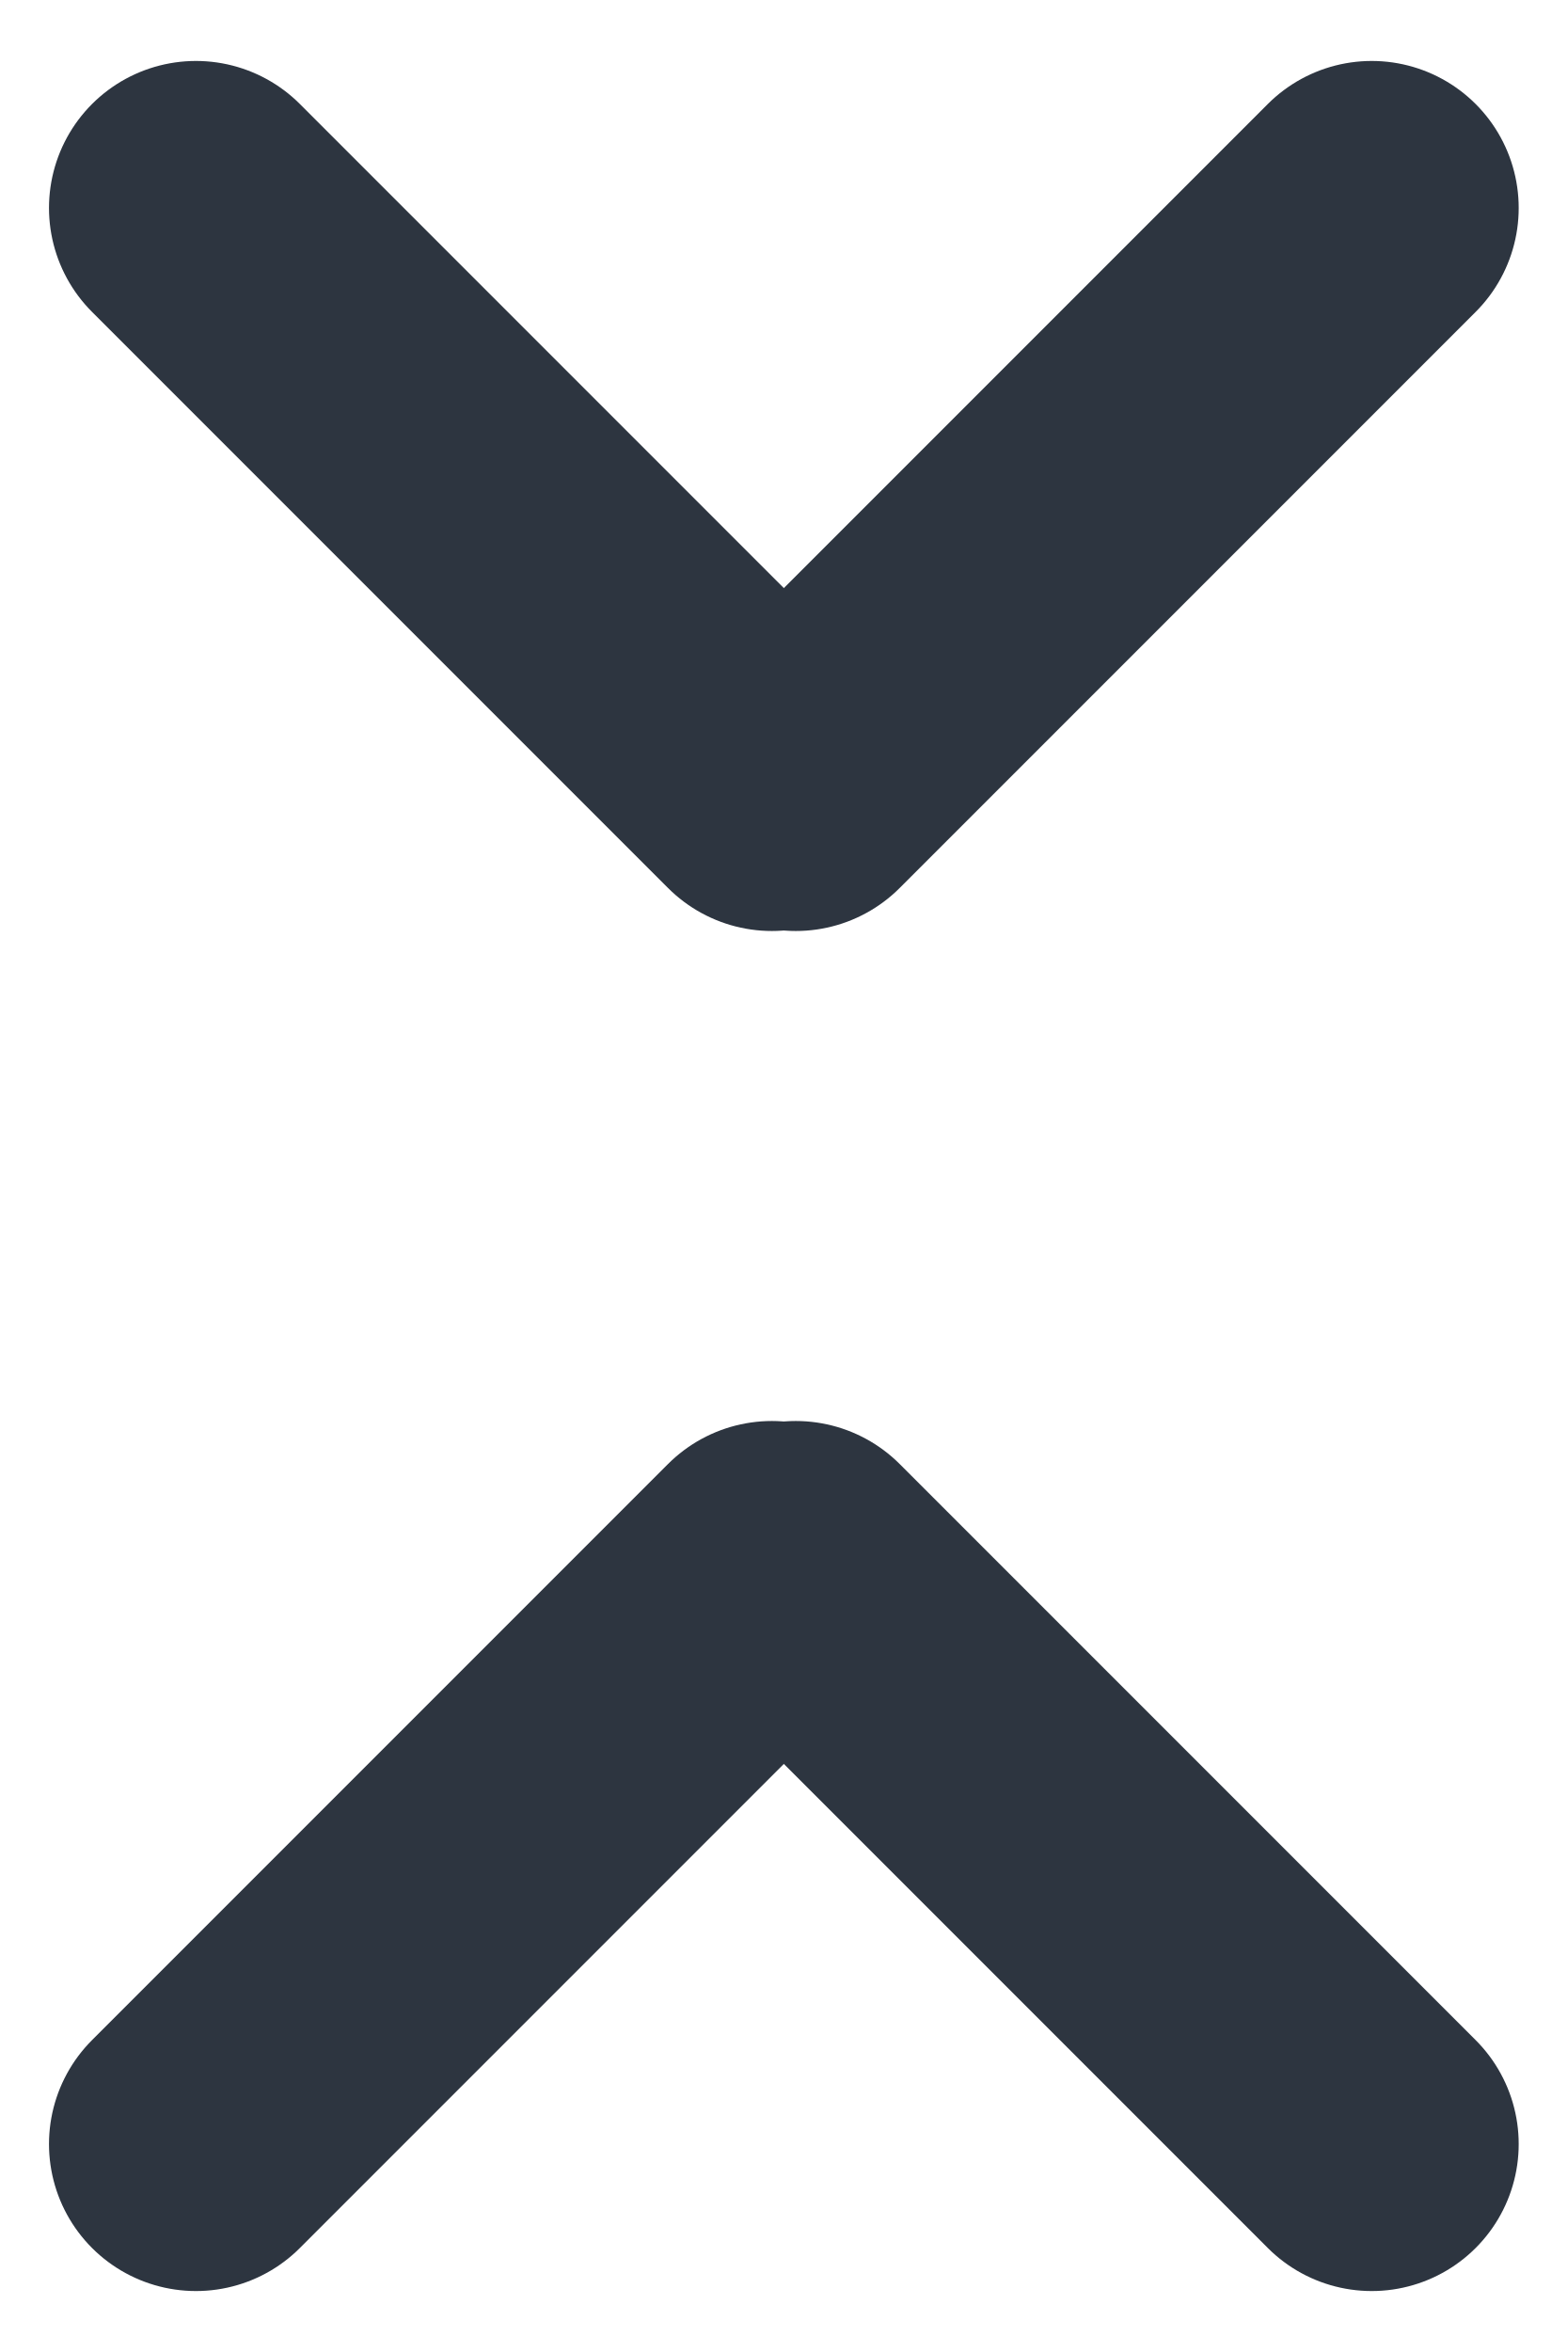
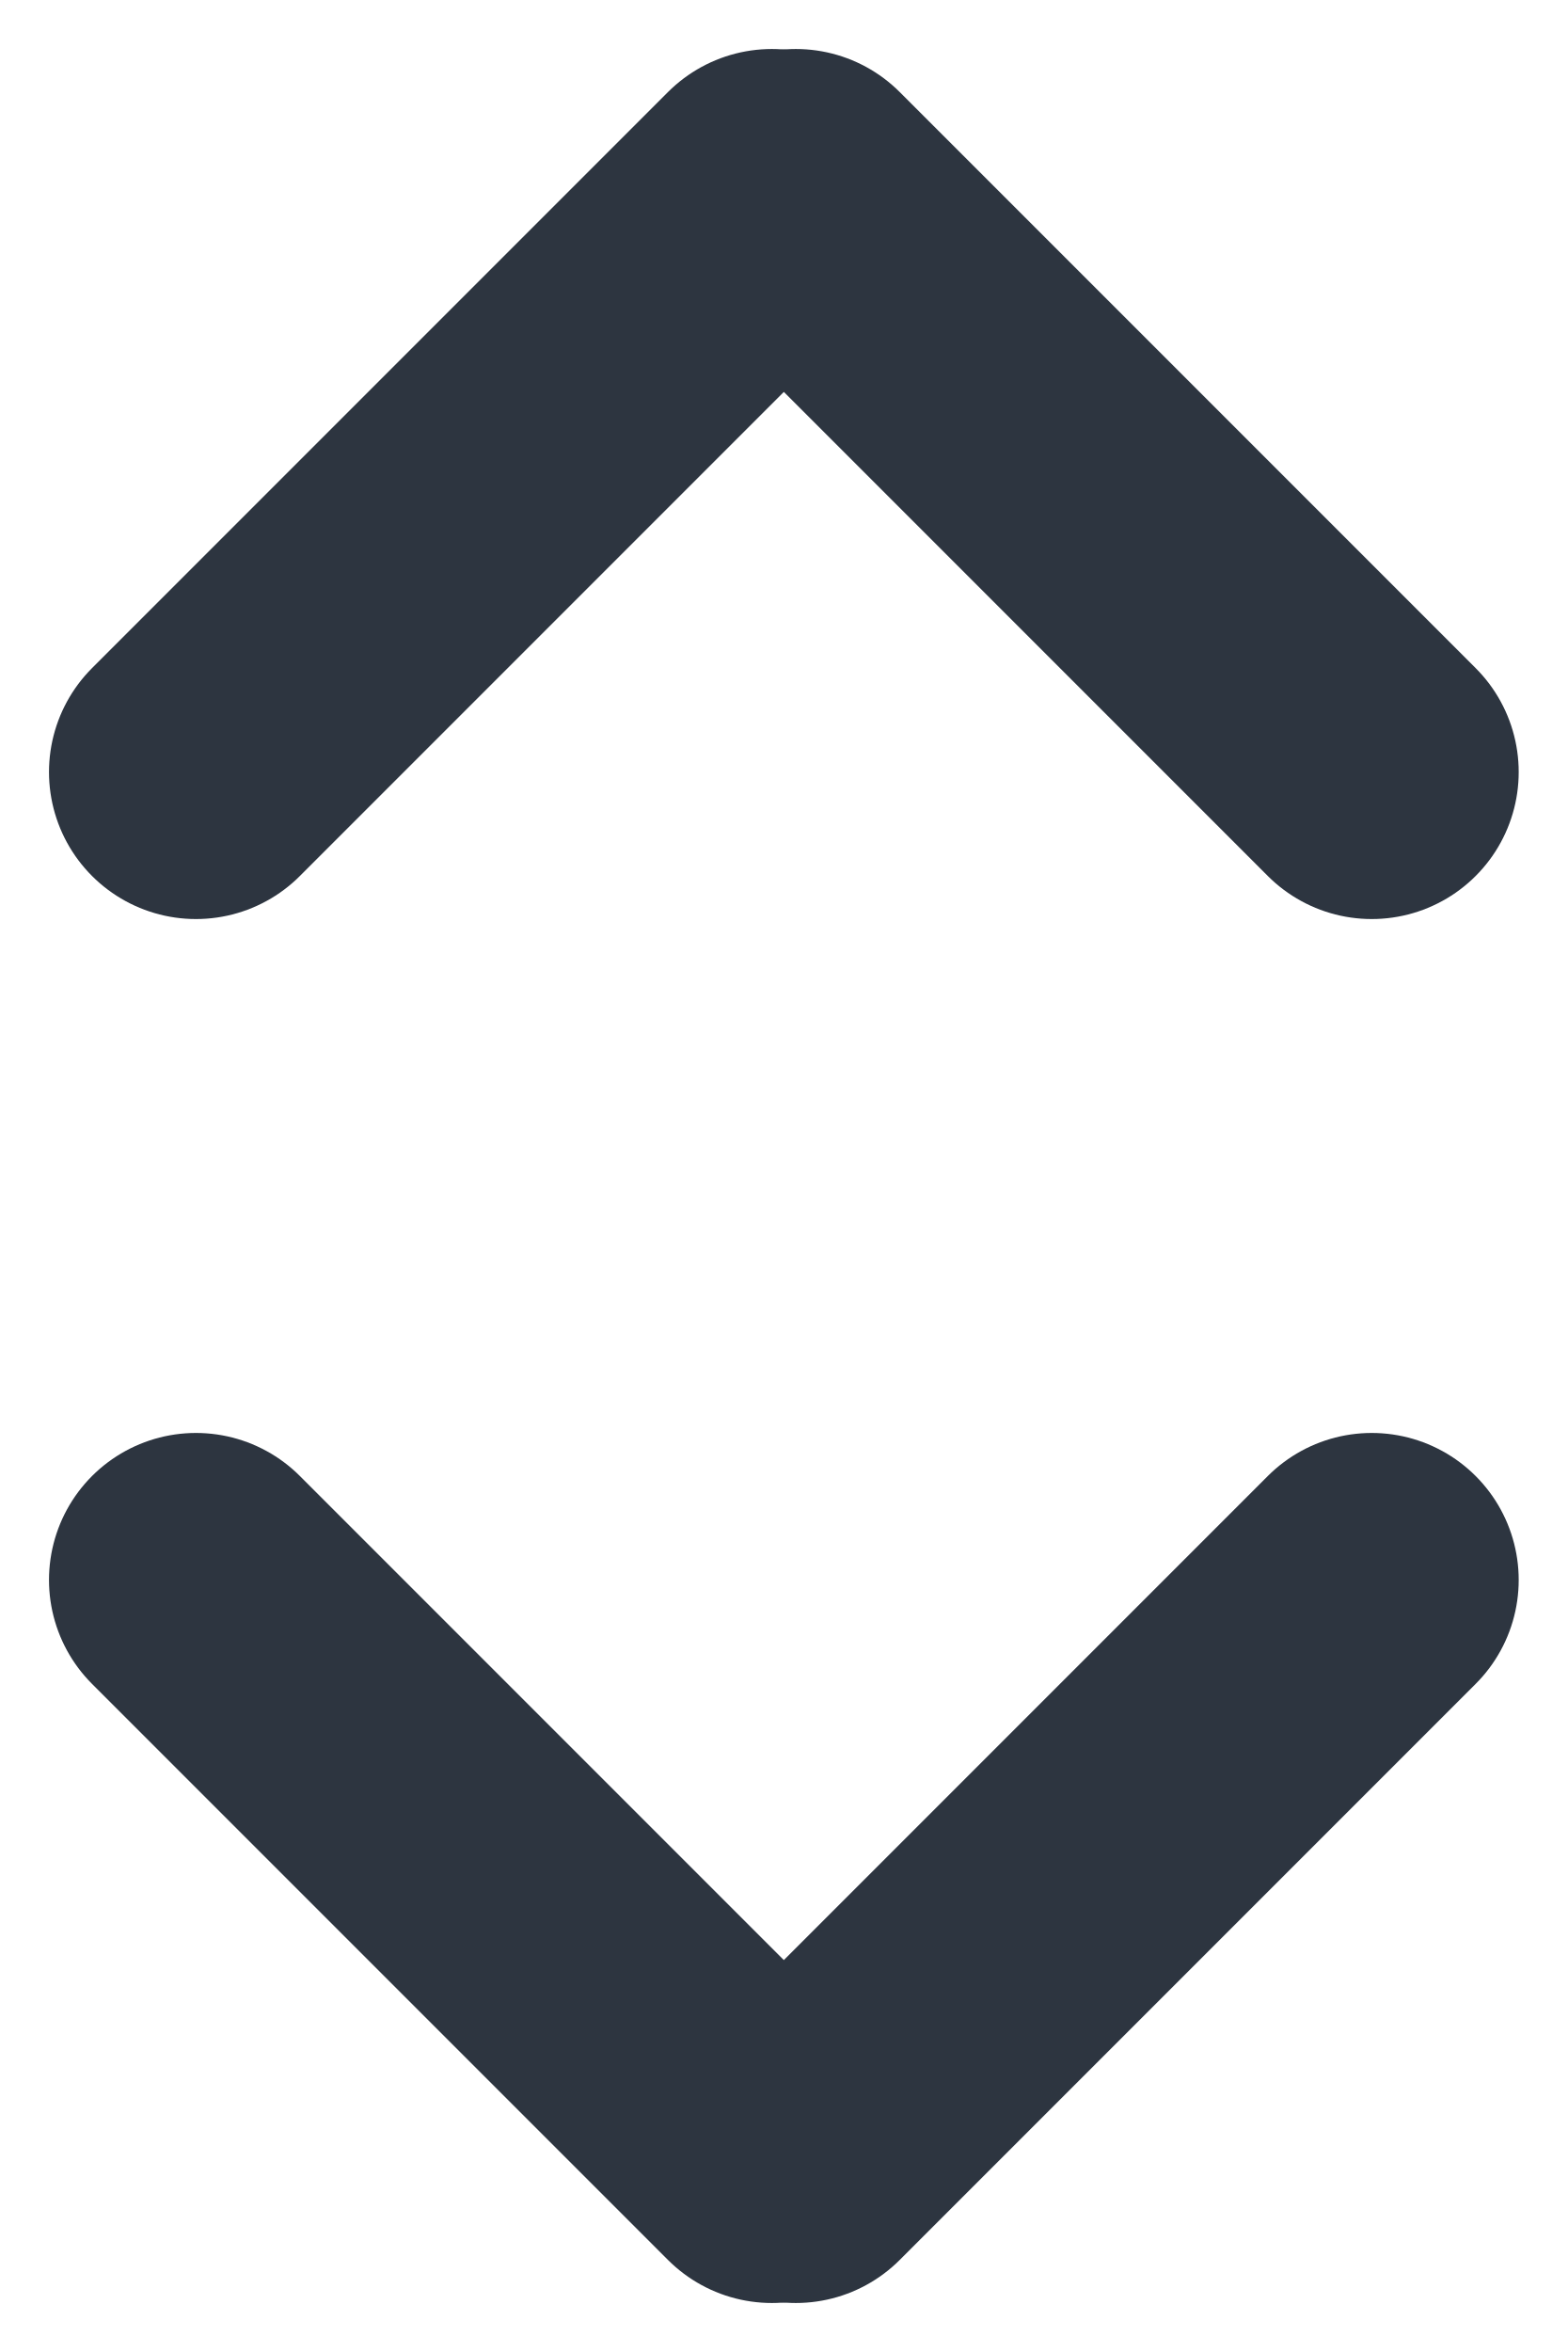
<svg xmlns="http://www.w3.org/2000/svg" width="8" height="12" viewBox="0 0 8 12" fill="none">
-   <line x1="7" y1="1.061" x2="4.061" y2="4" stroke="#2D3540" stroke-width="1.5" stroke-linecap="round" />
-   <line x1="3.939" y1="4" x2="1" y2="1.061" stroke="#2D3540" stroke-width="1.5" stroke-linecap="round" />
-   <line x1="1" y1="10.939" x2="3.939" y2="8" stroke="#2D3540" stroke-width="1.5" stroke-linecap="round" />
-   <line x1="4.061" y1="8" x2="7" y2="10.939" stroke="#2D3540" stroke-width="1.5" stroke-linecap="round" />
+   <line x1="1" y1="3.939" x2="3.939" y2="1" stroke="#2D3540" stroke-width="1.5" stroke-linecap="round" />
+   <line x1="4.061" y1="1" x2="7" y2="3.939" stroke="#2D3540" stroke-width="1.5" stroke-linecap="round" />
+   <line x1="7" y1="8.061" x2="4.061" y2="11" stroke="#2D3540" stroke-width="1.5" stroke-linecap="round" />
+   <line x1="3.939" y1="11" x2="1" y2="8.061" stroke="#2D3540" stroke-width="1.5" stroke-linecap="round" />
</svg>
